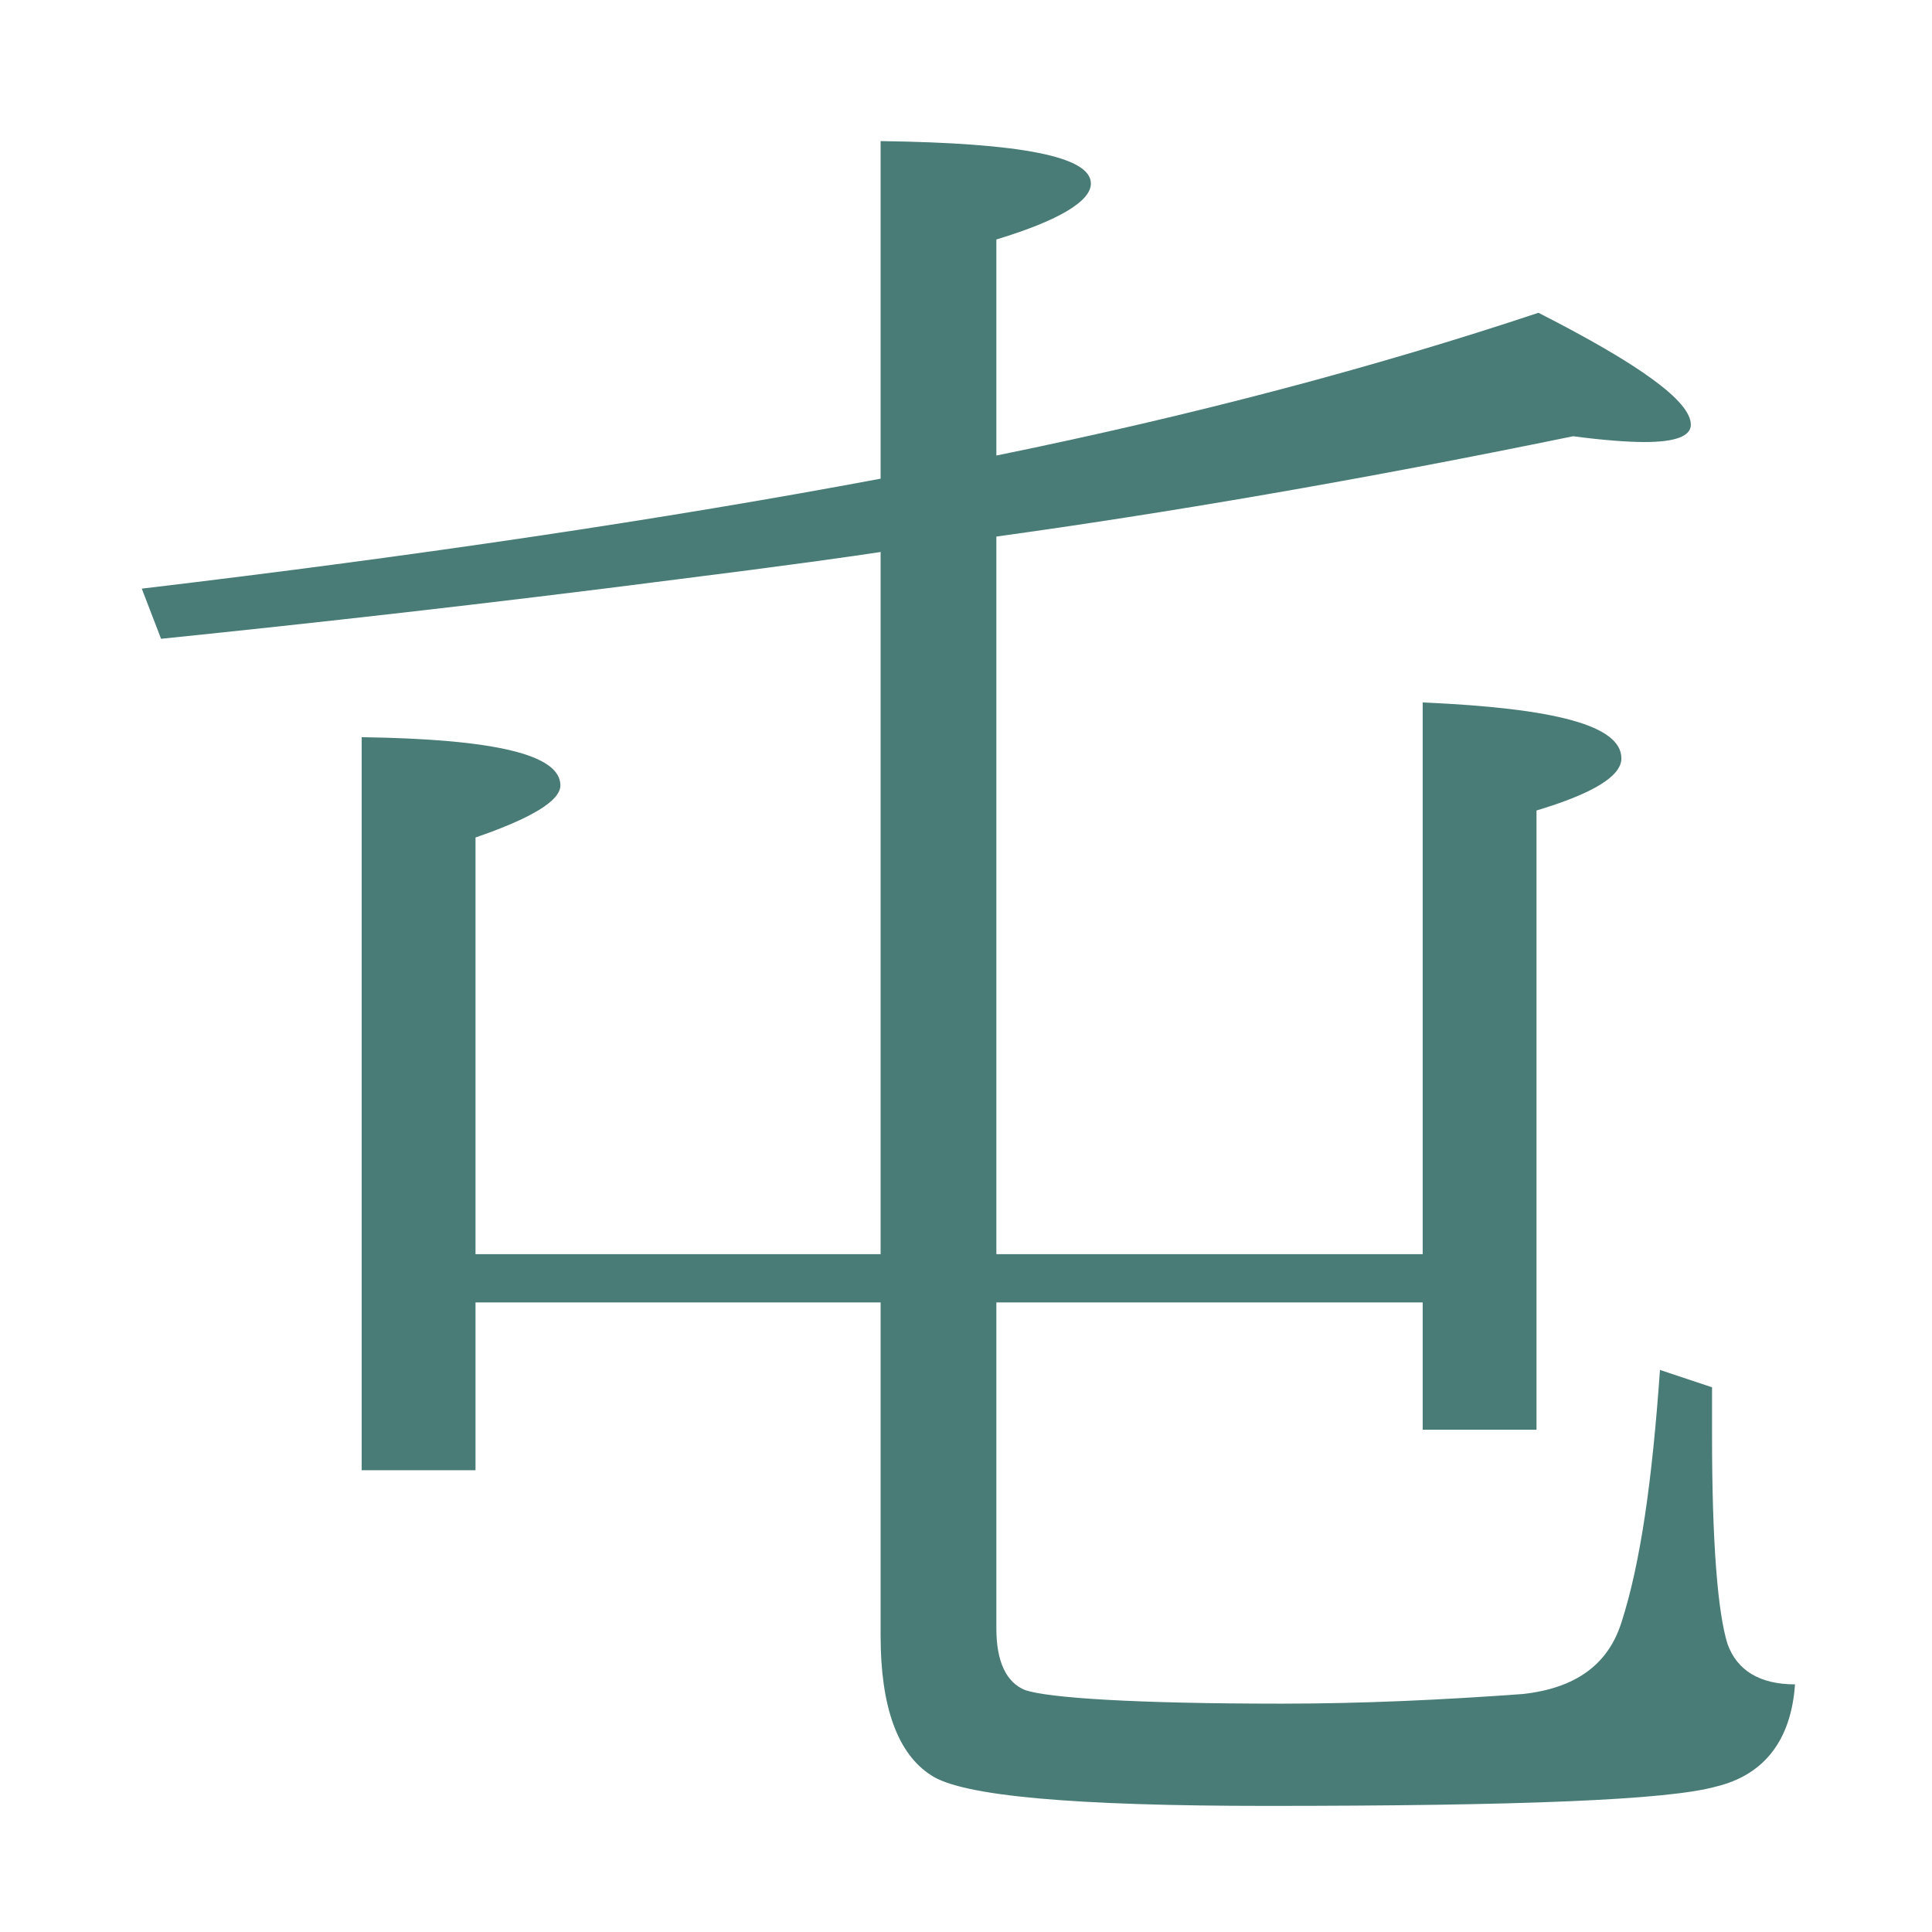
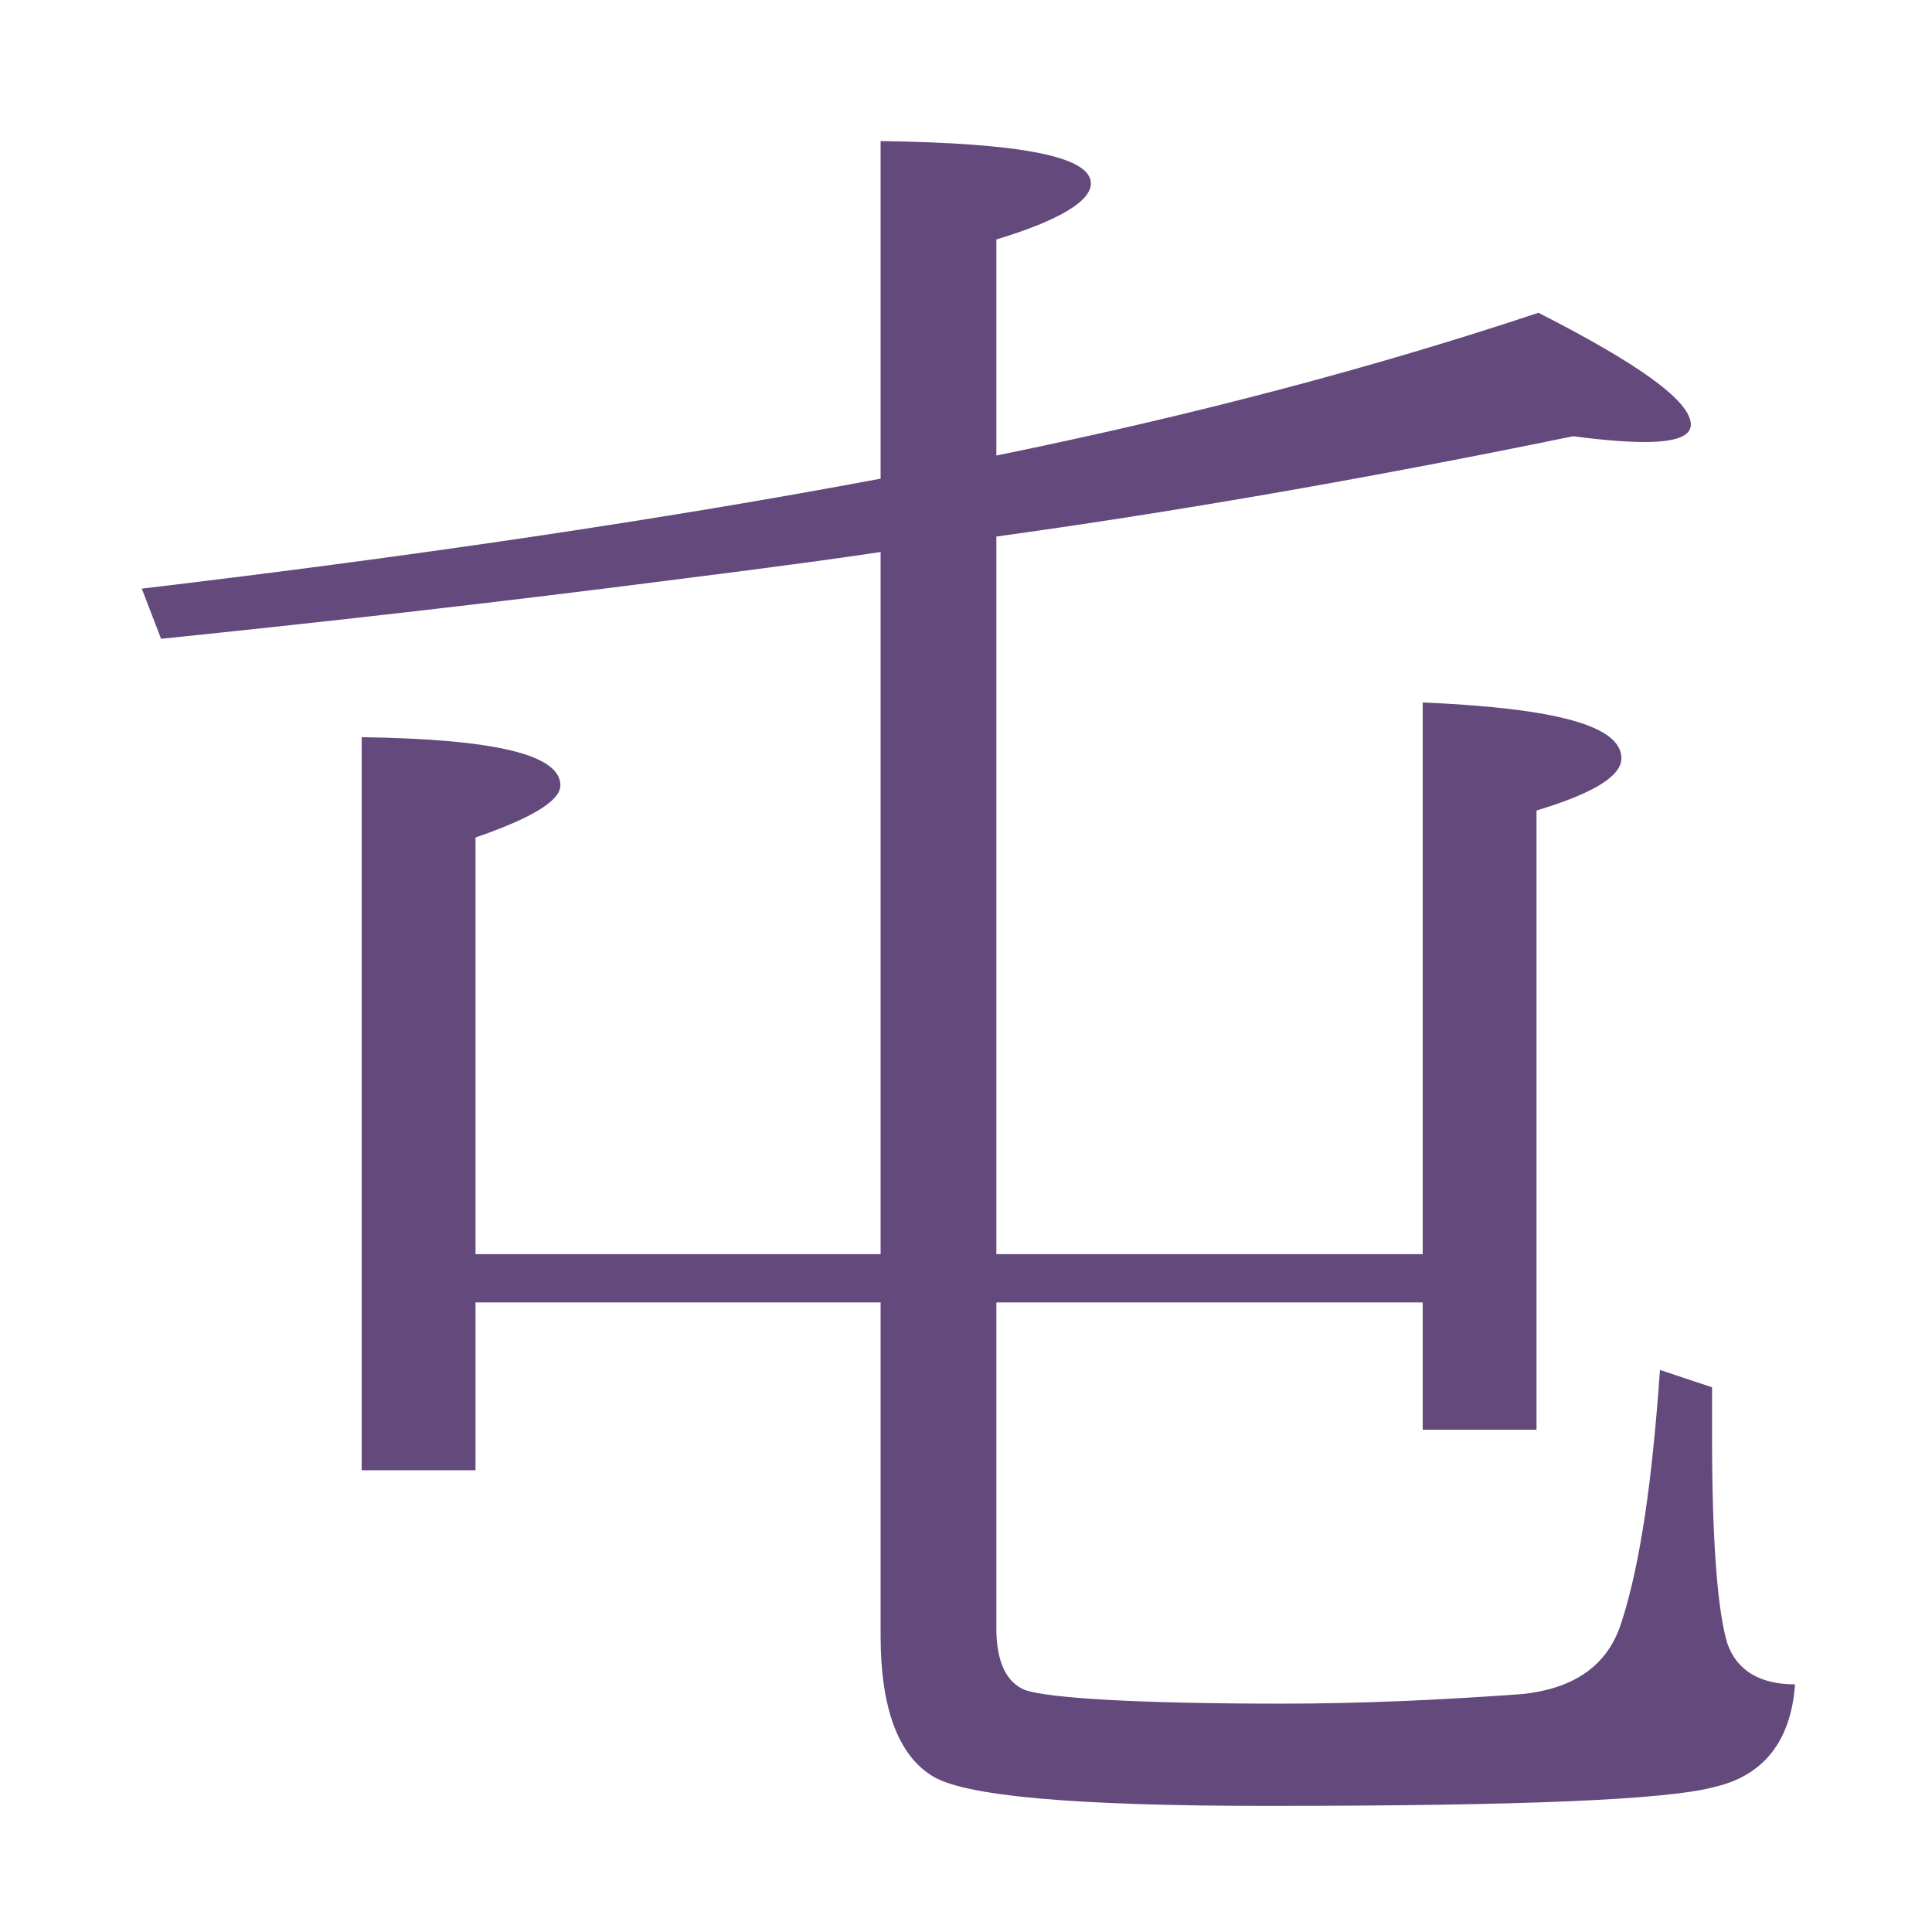
<svg xmlns="http://www.w3.org/2000/svg" width="100%" height="100%" viewBox="0 0 1425 1425" version="1.1" xml:space="preserve" style="fill-rule:evenodd;clip-rule:evenodd;stroke-linejoin:round;stroke-miterlimit:2;">
  <g transform="matrix(1422.85,0,0,1422.85,-4.98765,1269.38)">
-     <path d="M0.46,-0.217L0.25,-0.217L0.25,-0.13L0.191,-0.13L0.191,-0.51C0.26,-0.509 0.294,-0.501 0.294,-0.485C0.294,-0.477 0.279,-0.468 0.25,-0.458L0.25,-0.242L0.46,-0.242L0.46,-0.606C0.447,-0.604 0.412,-0.599 0.356,-0.592C0.255,-0.579 0.165,-0.569 0.087,-0.561L0.077,-0.587C0.22,-0.604 0.348,-0.623 0.46,-0.644L0.46,-0.819C0.533,-0.818 0.569,-0.811 0.569,-0.797C0.569,-0.788 0.553,-0.778 0.52,-0.768L0.52,-0.656C0.623,-0.677 0.717,-0.702 0.801,-0.73C0.854,-0.703 0.88,-0.684 0.88,-0.672C0.88,-0.666 0.872,-0.663 0.856,-0.663C0.847,-0.663 0.834,-0.664 0.819,-0.666C0.707,-0.643 0.607,-0.626 0.52,-0.614L0.52,-0.242L0.741,-0.242L0.741,-0.528C0.81,-0.525 0.844,-0.516 0.844,-0.499C0.844,-0.49 0.83,-0.481 0.8,-0.472L0.8,-0.151L0.741,-0.151L0.741,-0.217L0.52,-0.217L0.52,-0.048C0.52,-0.031 0.525,-0.02 0.535,-0.016C0.547,-0.012 0.591,-0.009 0.668,-0.009C0.71,-0.009 0.752,-0.011 0.793,-0.014C0.82,-0.017 0.837,-0.029 0.844,-0.051C0.854,-0.082 0.86,-0.125 0.864,-0.182L0.891,-0.173L0.891,-0.147C0.891,-0.092 0.894,-0.056 0.899,-0.04C0.904,-0.026 0.916,-0.019 0.934,-0.019C0.932,0.01 0.918,0.028 0.893,0.034C0.868,0.041 0.791,0.044 0.66,0.044C0.561,0.044 0.502,0.039 0.486,0.028C0.469,0.017 0.46,-0.007 0.46,-0.044L0.46,-0.217Z" style="fill:rgb(73,124,119);fill-rule:nonzero;" />
+     <path d="M0.46,-0.217L0.25,-0.217L0.25,-0.13L0.191,-0.13L0.191,-0.51C0.26,-0.509 0.294,-0.501 0.294,-0.485C0.294,-0.477 0.279,-0.468 0.25,-0.458L0.25,-0.242L0.46,-0.242L0.46,-0.606C0.447,-0.604 0.412,-0.599 0.356,-0.592C0.255,-0.579 0.165,-0.569 0.087,-0.561L0.077,-0.587C0.22,-0.604 0.348,-0.623 0.46,-0.644L0.46,-0.819C0.533,-0.818 0.569,-0.811 0.569,-0.797C0.569,-0.788 0.553,-0.778 0.52,-0.768L0.52,-0.656C0.623,-0.677 0.717,-0.702 0.801,-0.73C0.854,-0.703 0.88,-0.684 0.88,-0.672C0.88,-0.666 0.872,-0.663 0.856,-0.663C0.847,-0.663 0.834,-0.664 0.819,-0.666C0.707,-0.643 0.607,-0.626 0.52,-0.614L0.52,-0.242L0.741,-0.242L0.741,-0.528C0.81,-0.525 0.844,-0.516 0.844,-0.499C0.844,-0.49 0.83,-0.481 0.8,-0.472L0.8,-0.151L0.741,-0.151L0.741,-0.217L0.52,-0.217L0.52,-0.048C0.52,-0.031 0.525,-0.02 0.535,-0.016C0.547,-0.012 0.591,-0.009 0.668,-0.009C0.71,-0.009 0.752,-0.011 0.793,-0.014C0.82,-0.017 0.837,-0.029 0.844,-0.051C0.854,-0.082 0.86,-0.125 0.864,-0.182L0.891,-0.173L0.891,-0.147C0.891,-0.092 0.894,-0.056 0.899,-0.04C0.904,-0.026 0.916,-0.019 0.934,-0.019C0.932,0.01 0.918,0.028 0.893,0.034C0.868,0.041 0.791,0.044 0.66,0.044C0.561,0.044 0.502,0.039 0.486,0.028C0.469,0.017 0.46,-0.007 0.46,-0.044L0.46,-0.217Z" style="fill:rgb(99,73,124);fill-rule:nonzero;" />
  </g>
</svg>
